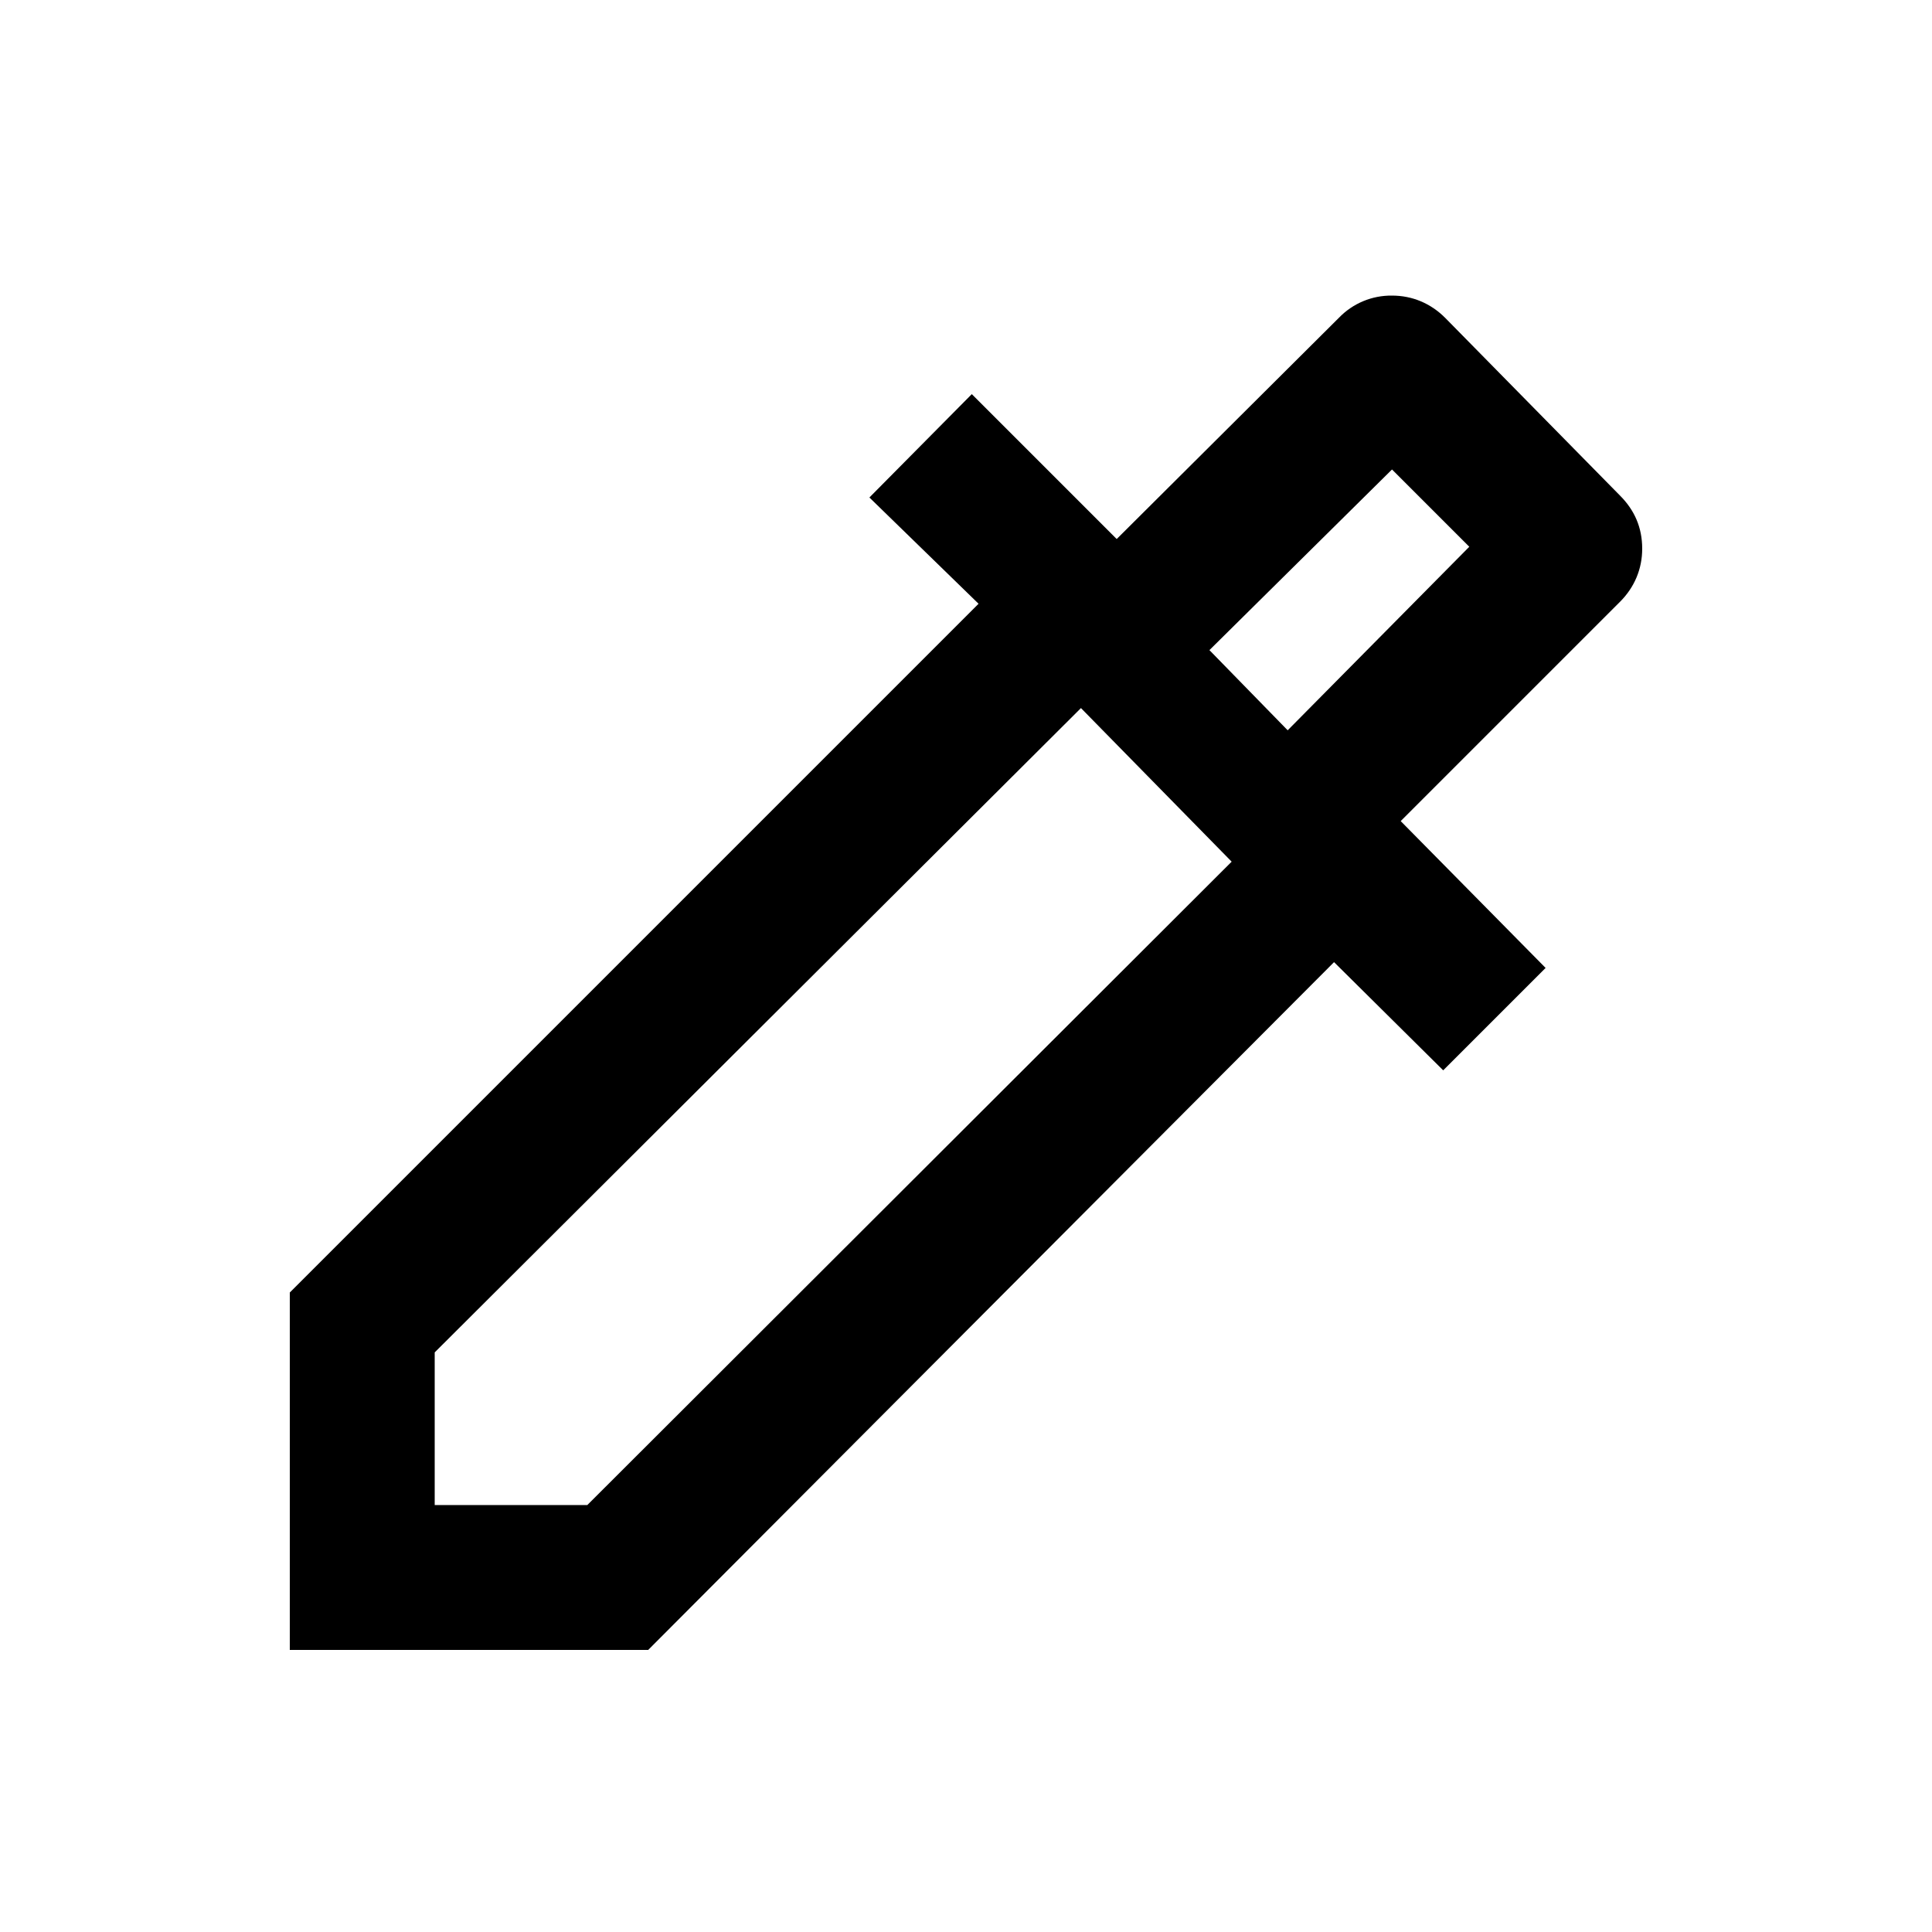
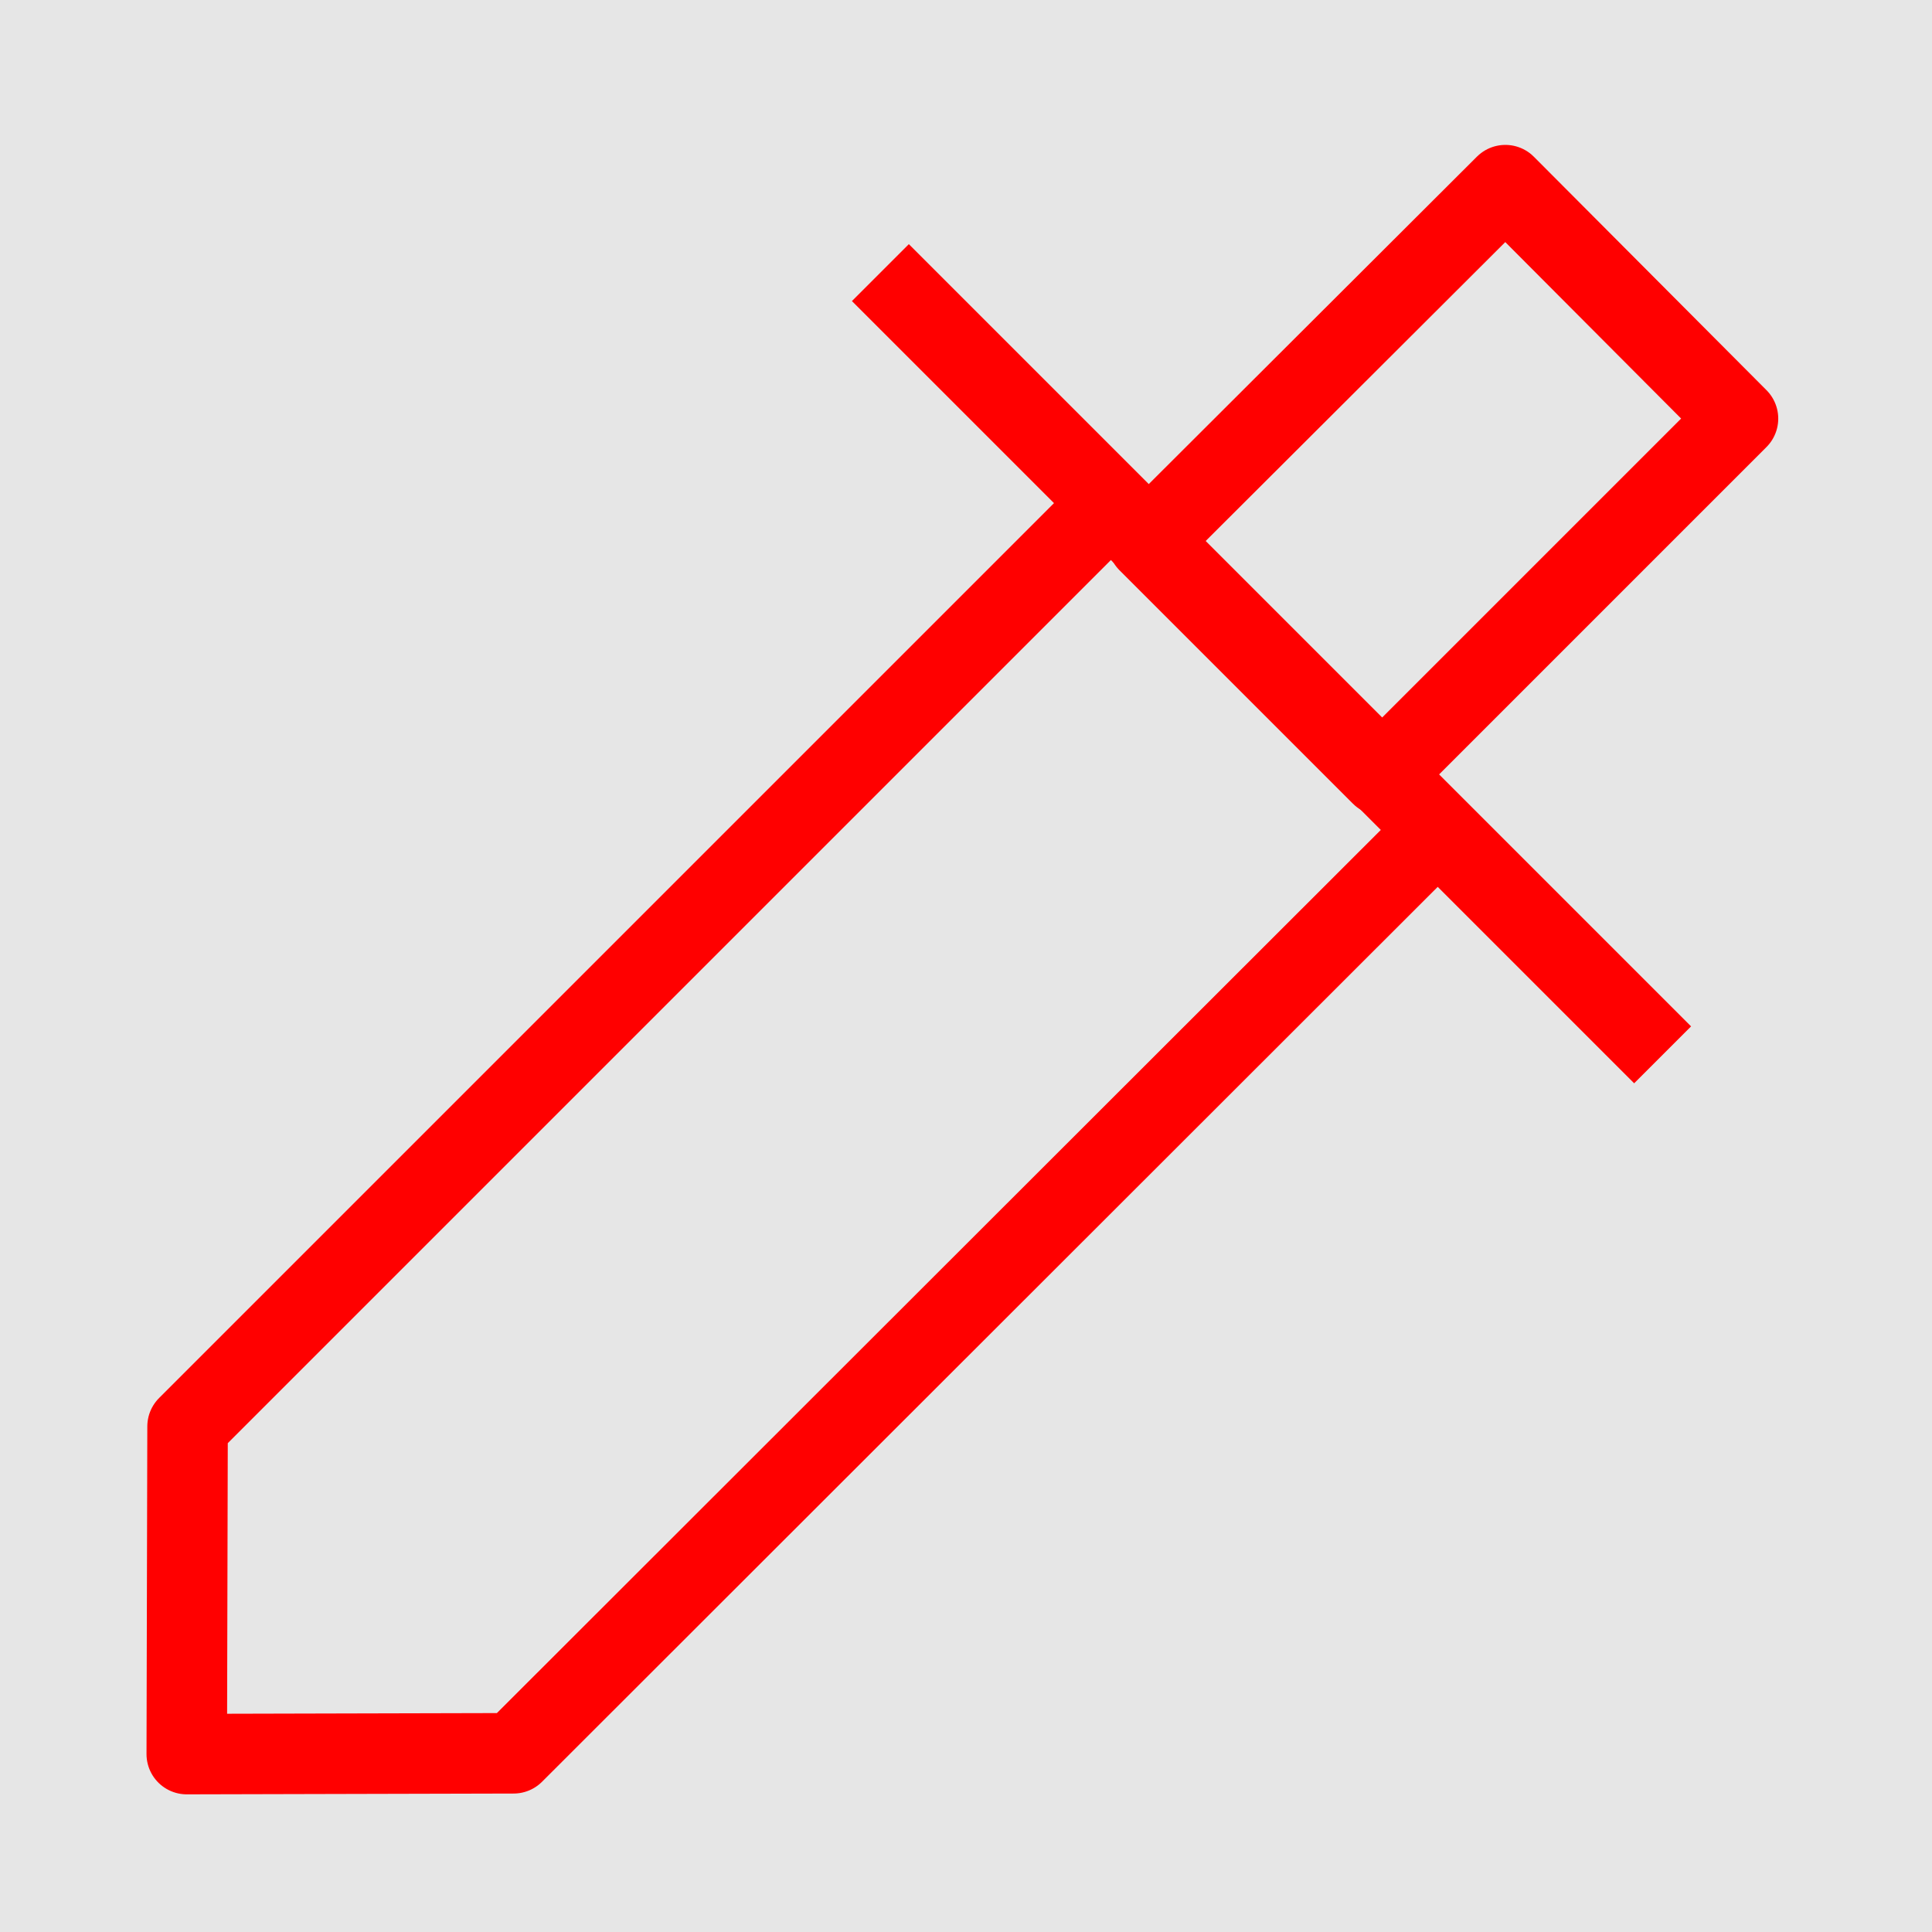
- <svg xmlns="http://www.w3.org/2000/svg" fill="#000" viewBox="0 0 20 20">
-   <path d="M3 17.08v-3.7l7.13-7.13L9 5.15l1.06-1.07 1.5 1.5 2.3-2.29a.75.75 0 0 1 .55-.23c.21 0 .4.08.55.23l1.81 1.84c.15.15.23.33.23.55 0 .21-.08.4-.23.55L14.5 8.5l1.5 1.52-1.06 1.06-1.13-1.12-7.1 7.12H3Zm1.5-1.5h1.58l6.67-6.66-1.56-1.59L4.5 14v1.58Zm8.83-8.02 1.88-1.9-.8-.8-1.89 1.87.81.83Z" />
+ <svg xmlns="http://www.w3.org/2000/svg" id="renders" viewBox="0 0 24 24">
+   <defs>
+     <style>
+       .cls-1{fill:none;stroke:red;stroke-linecap:square;stroke-linejoin:round}
+     </style>
+   </defs>
+   <path fill="#e6e6e6" d="M0 0h24v24H0z" />
+   <path class="cls-1" d="M13.74 6.31 2.33 17.72l-.01 4.07 4.06-.01L17.8 10.37" />
+   <path class="cls-1" d="m11.29 3.74 9.01 9.01" />
+   <path class="cls-1" d="m18.7 2.3 2.89 2.9-4.43 4.43-2.9-2.9z" />
</svg>
